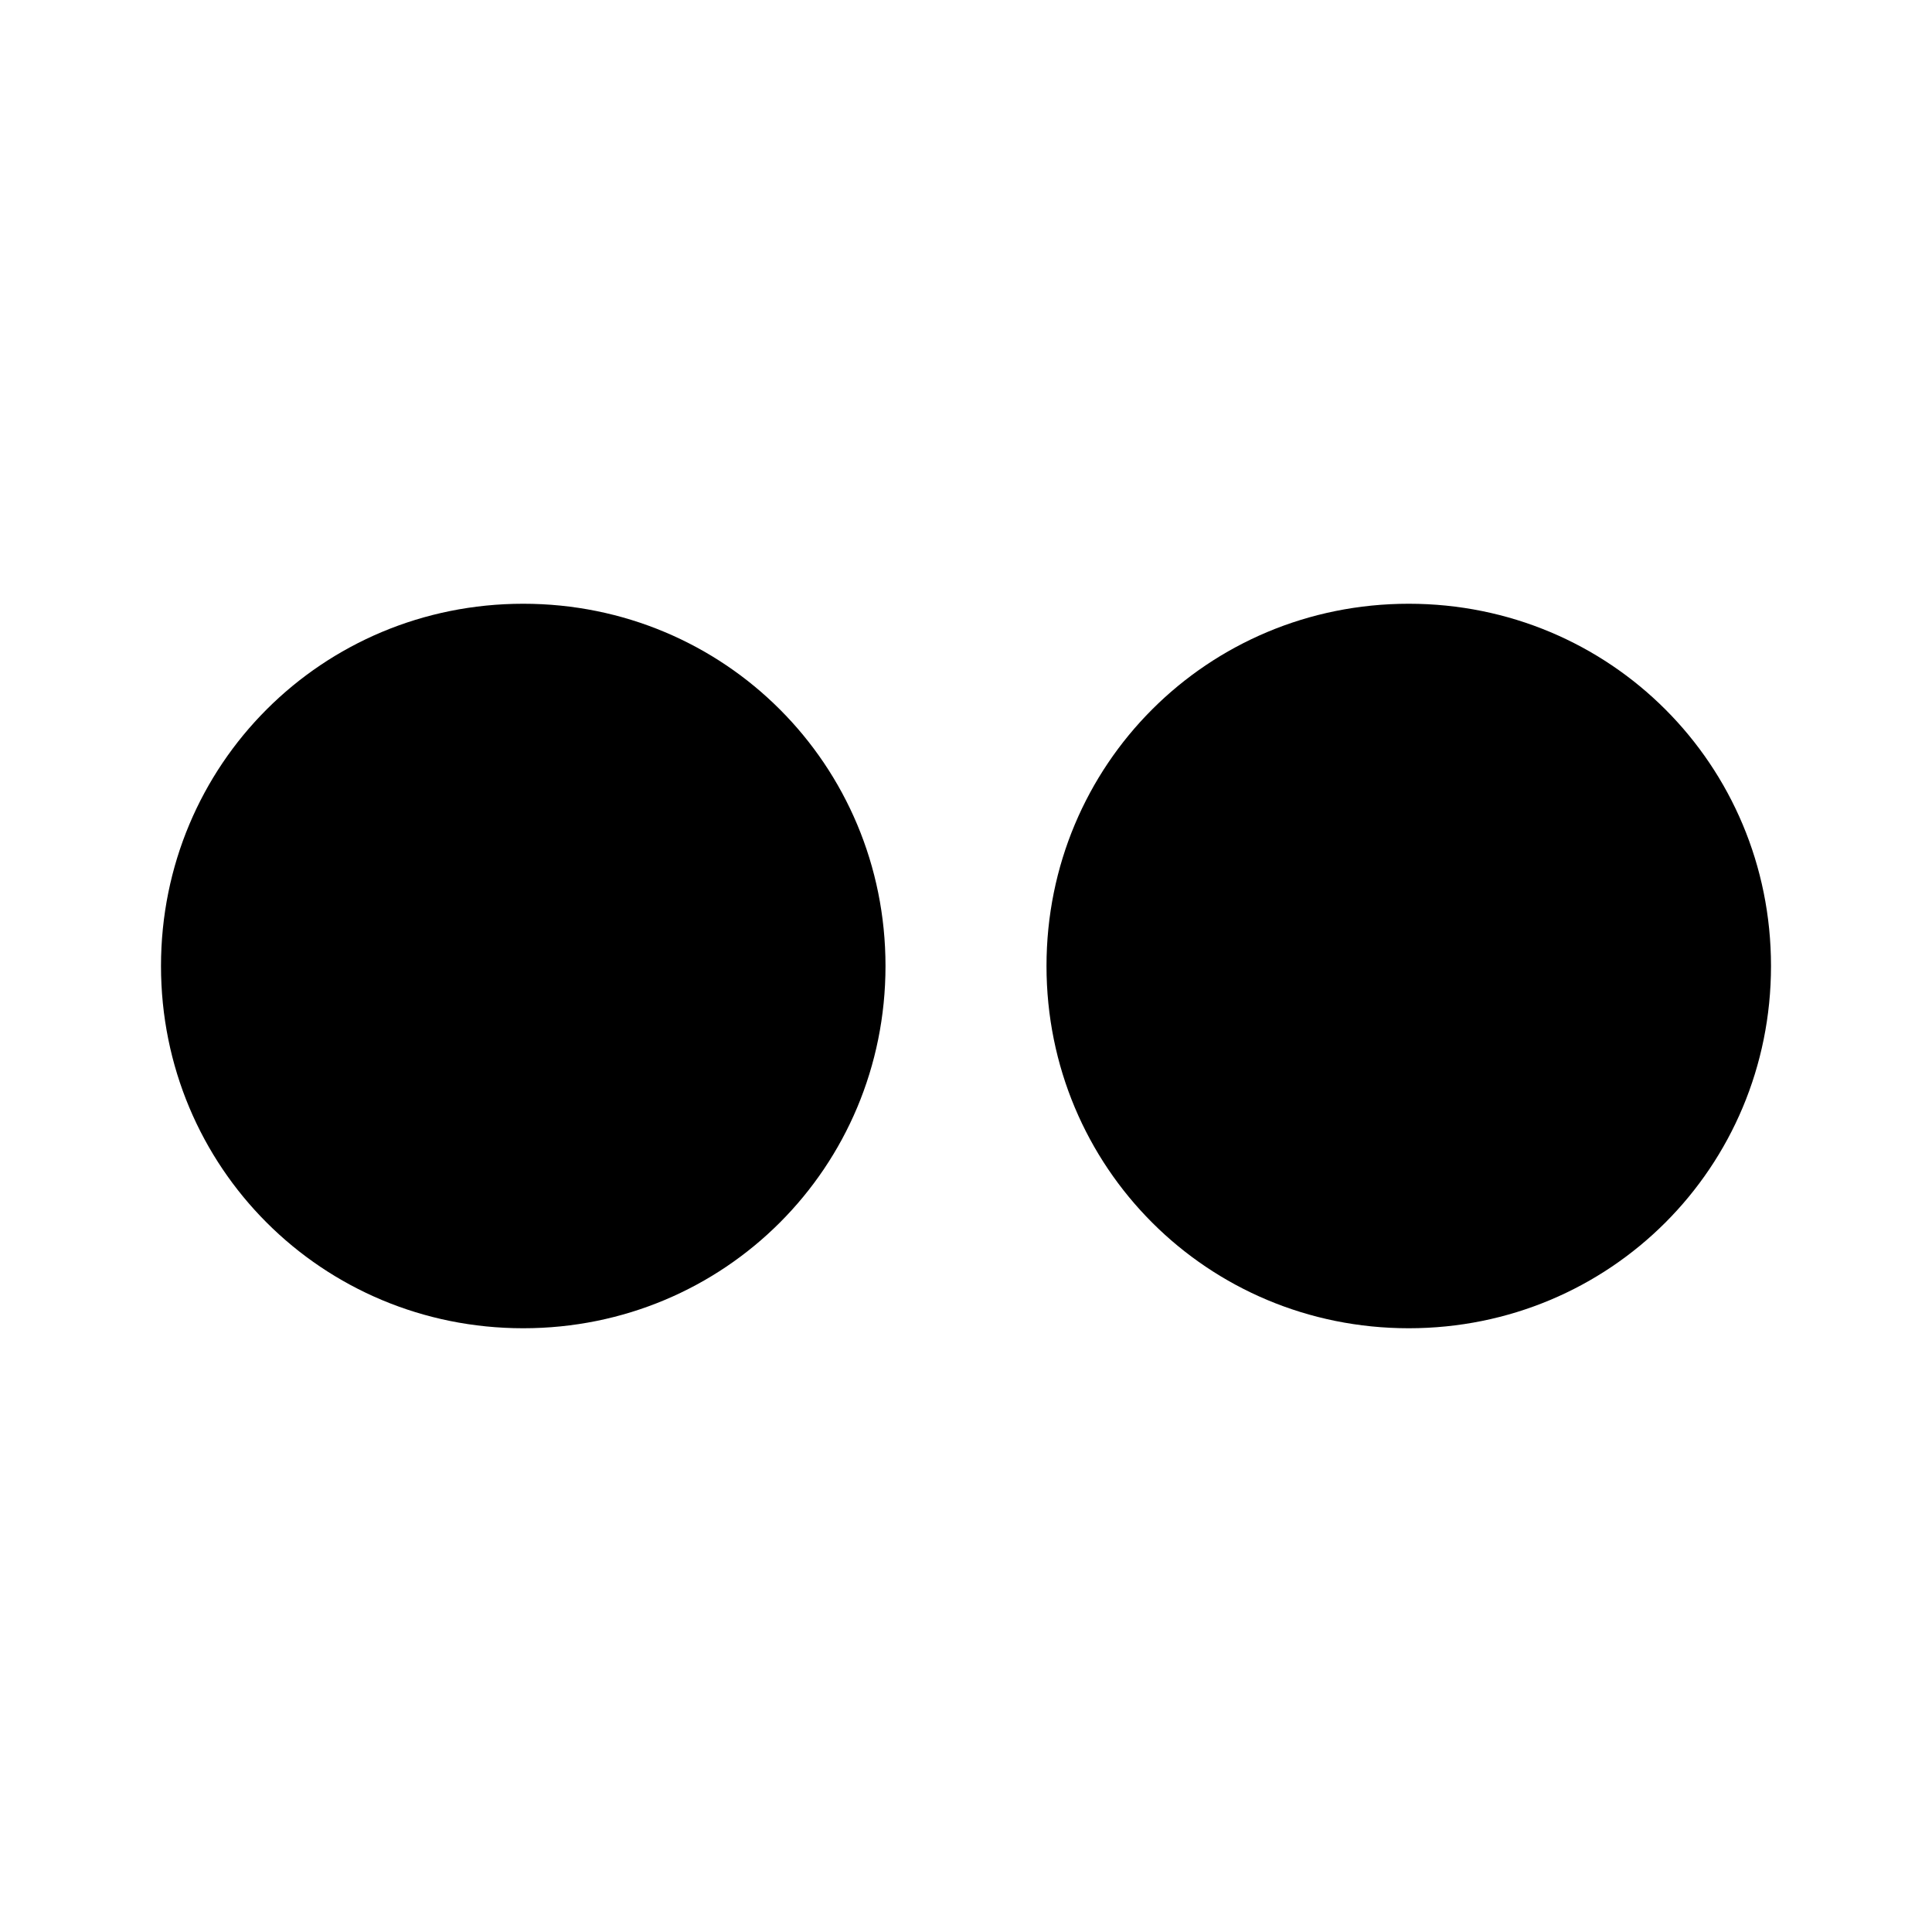
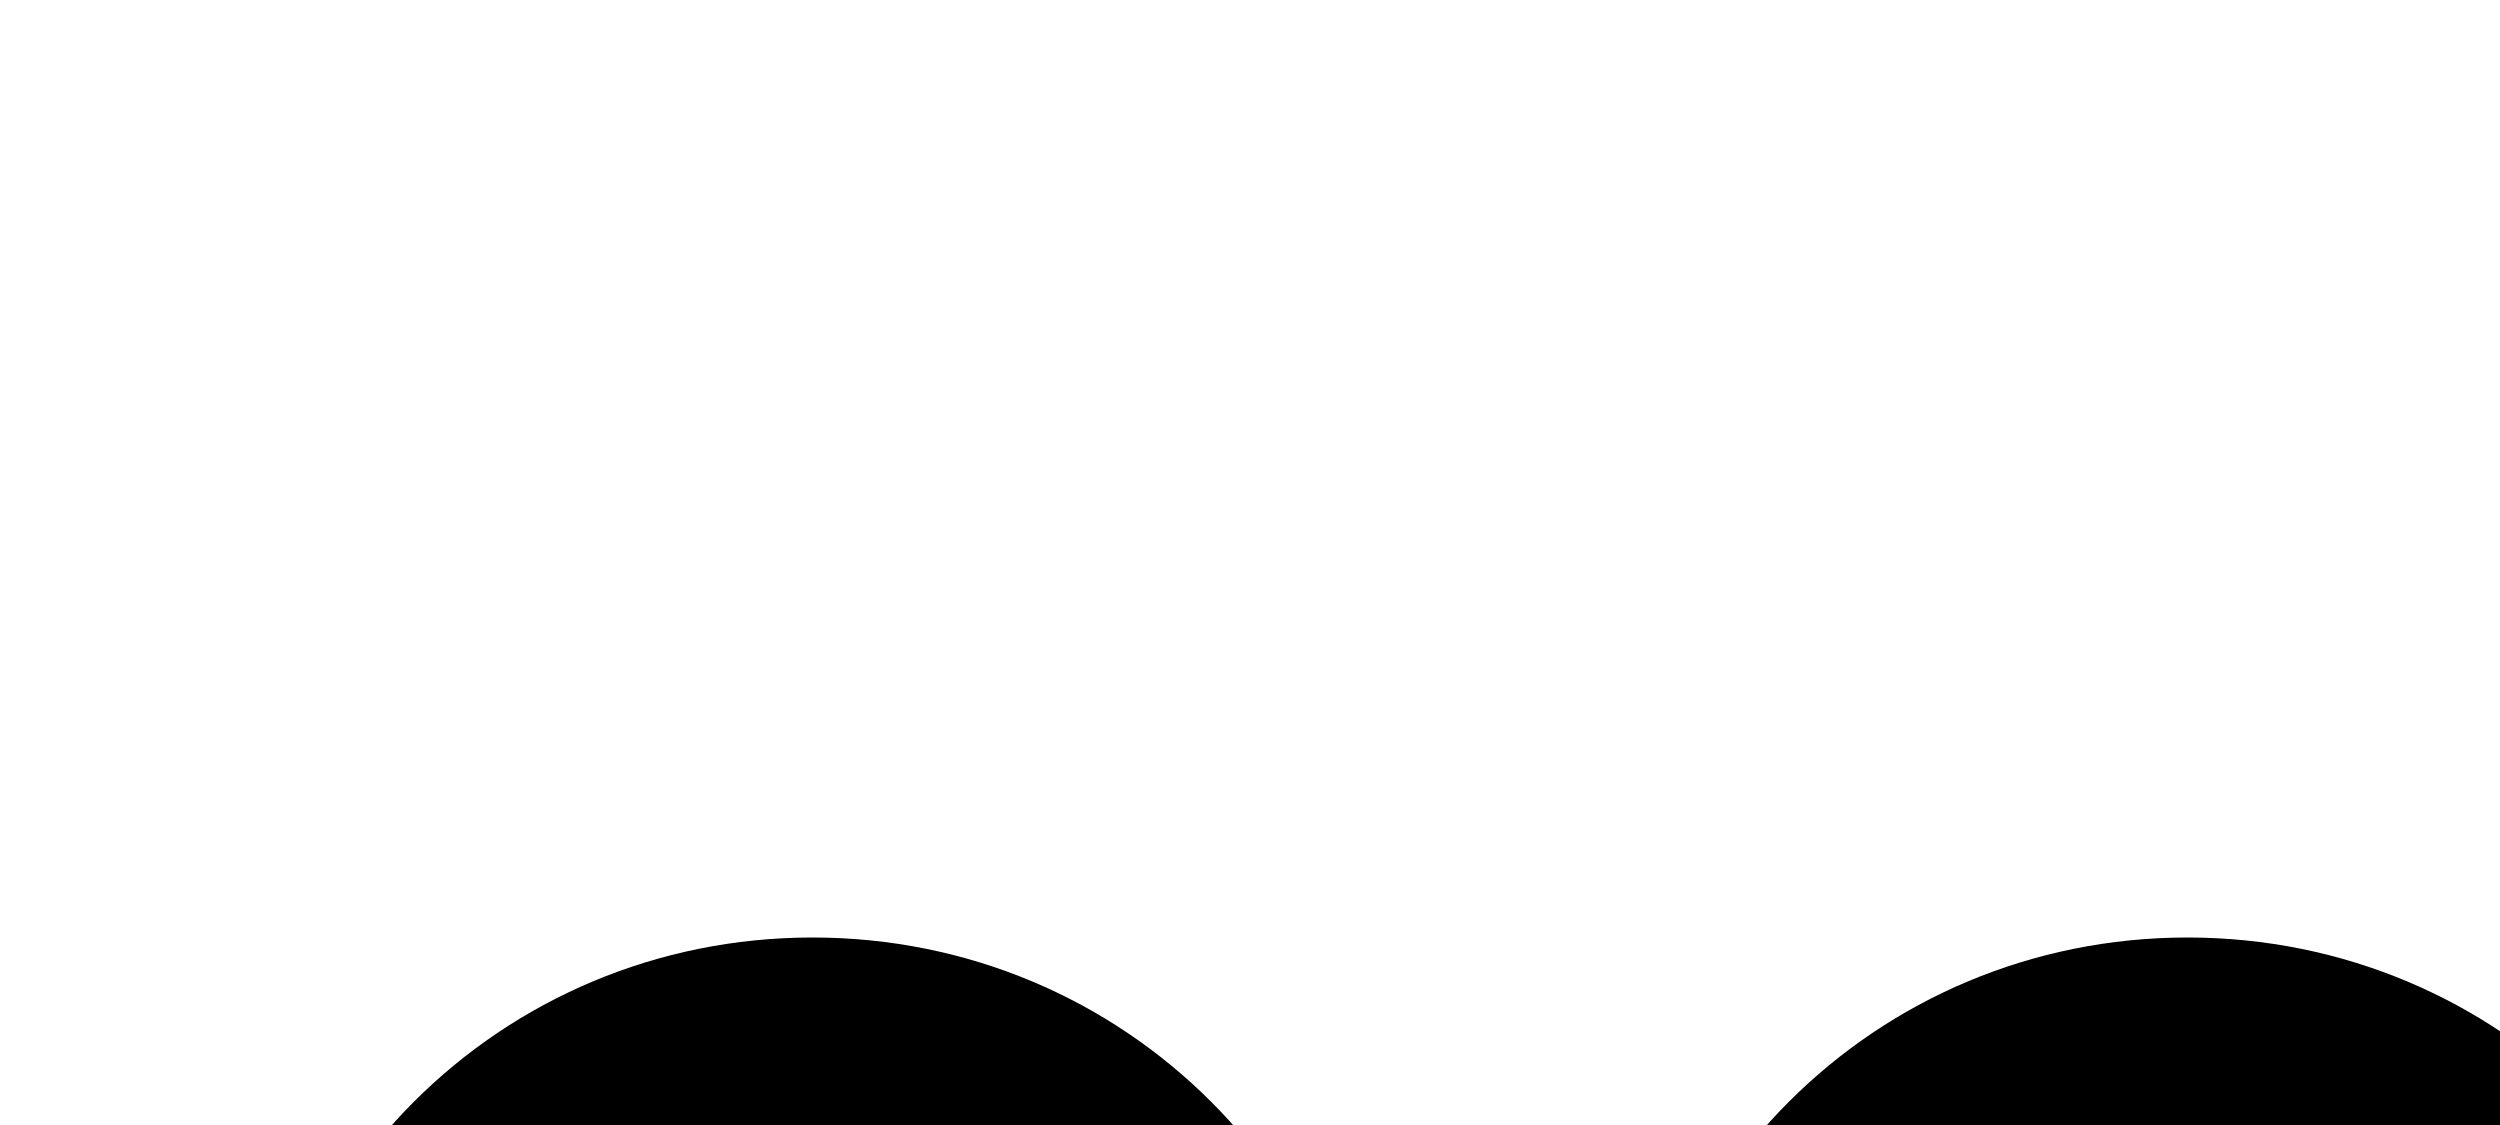
- <svg xmlns="http://www.w3.org/2000/svg" class="svg-icon" role="img" width="24" height="24">
+ <svg xmlns="http://www.w3.org/2000/svg" class="svg-icon" role="img" viewbox="0 0 24 24">
  <path d="M11 12C11 14.5 9 16.5 6.5 16.5C4 16.5 2 14.5 2 12C2 9.5 4 7.5 6.5 7.5C9 7.5 11 9.5 11 12ZM17.5 7.5C15 7.5 13 9.5 13 12C13 14.5 15 16.5 17.5 16.5C20 16.5 22 14.5 22 12C22 9.5 20 7.5 17.5 7.5Z" />
</svg>
